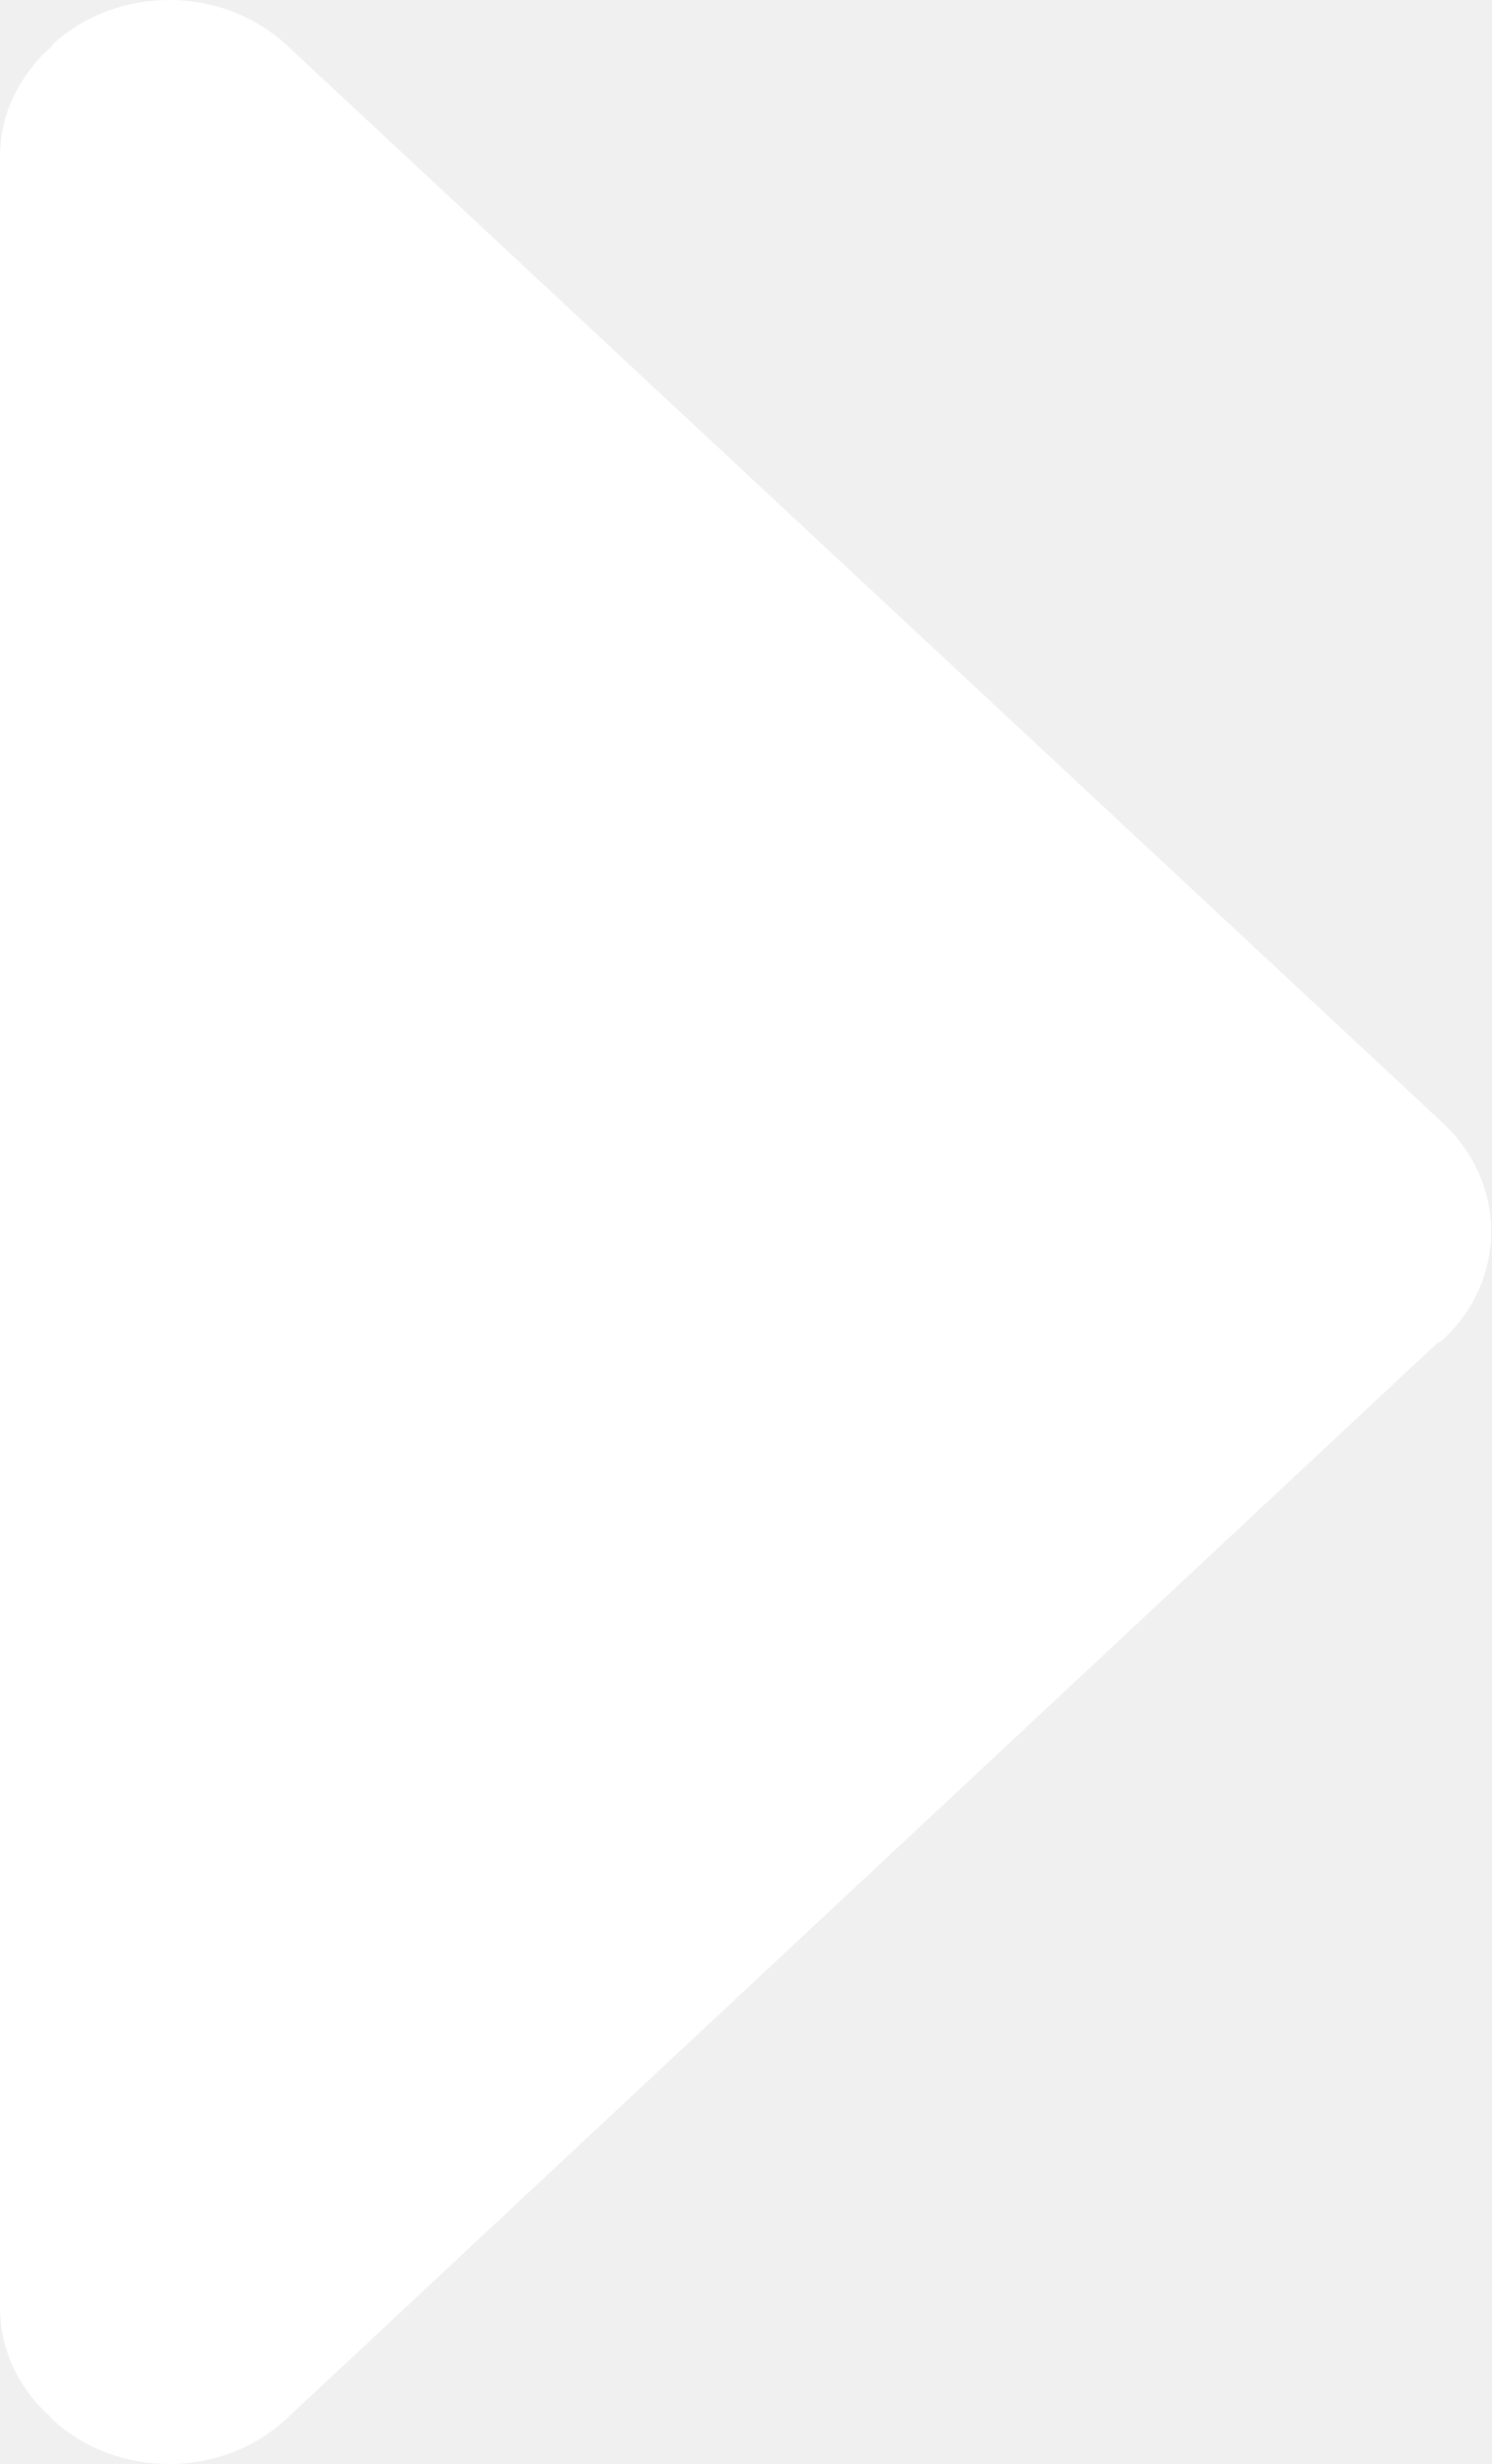
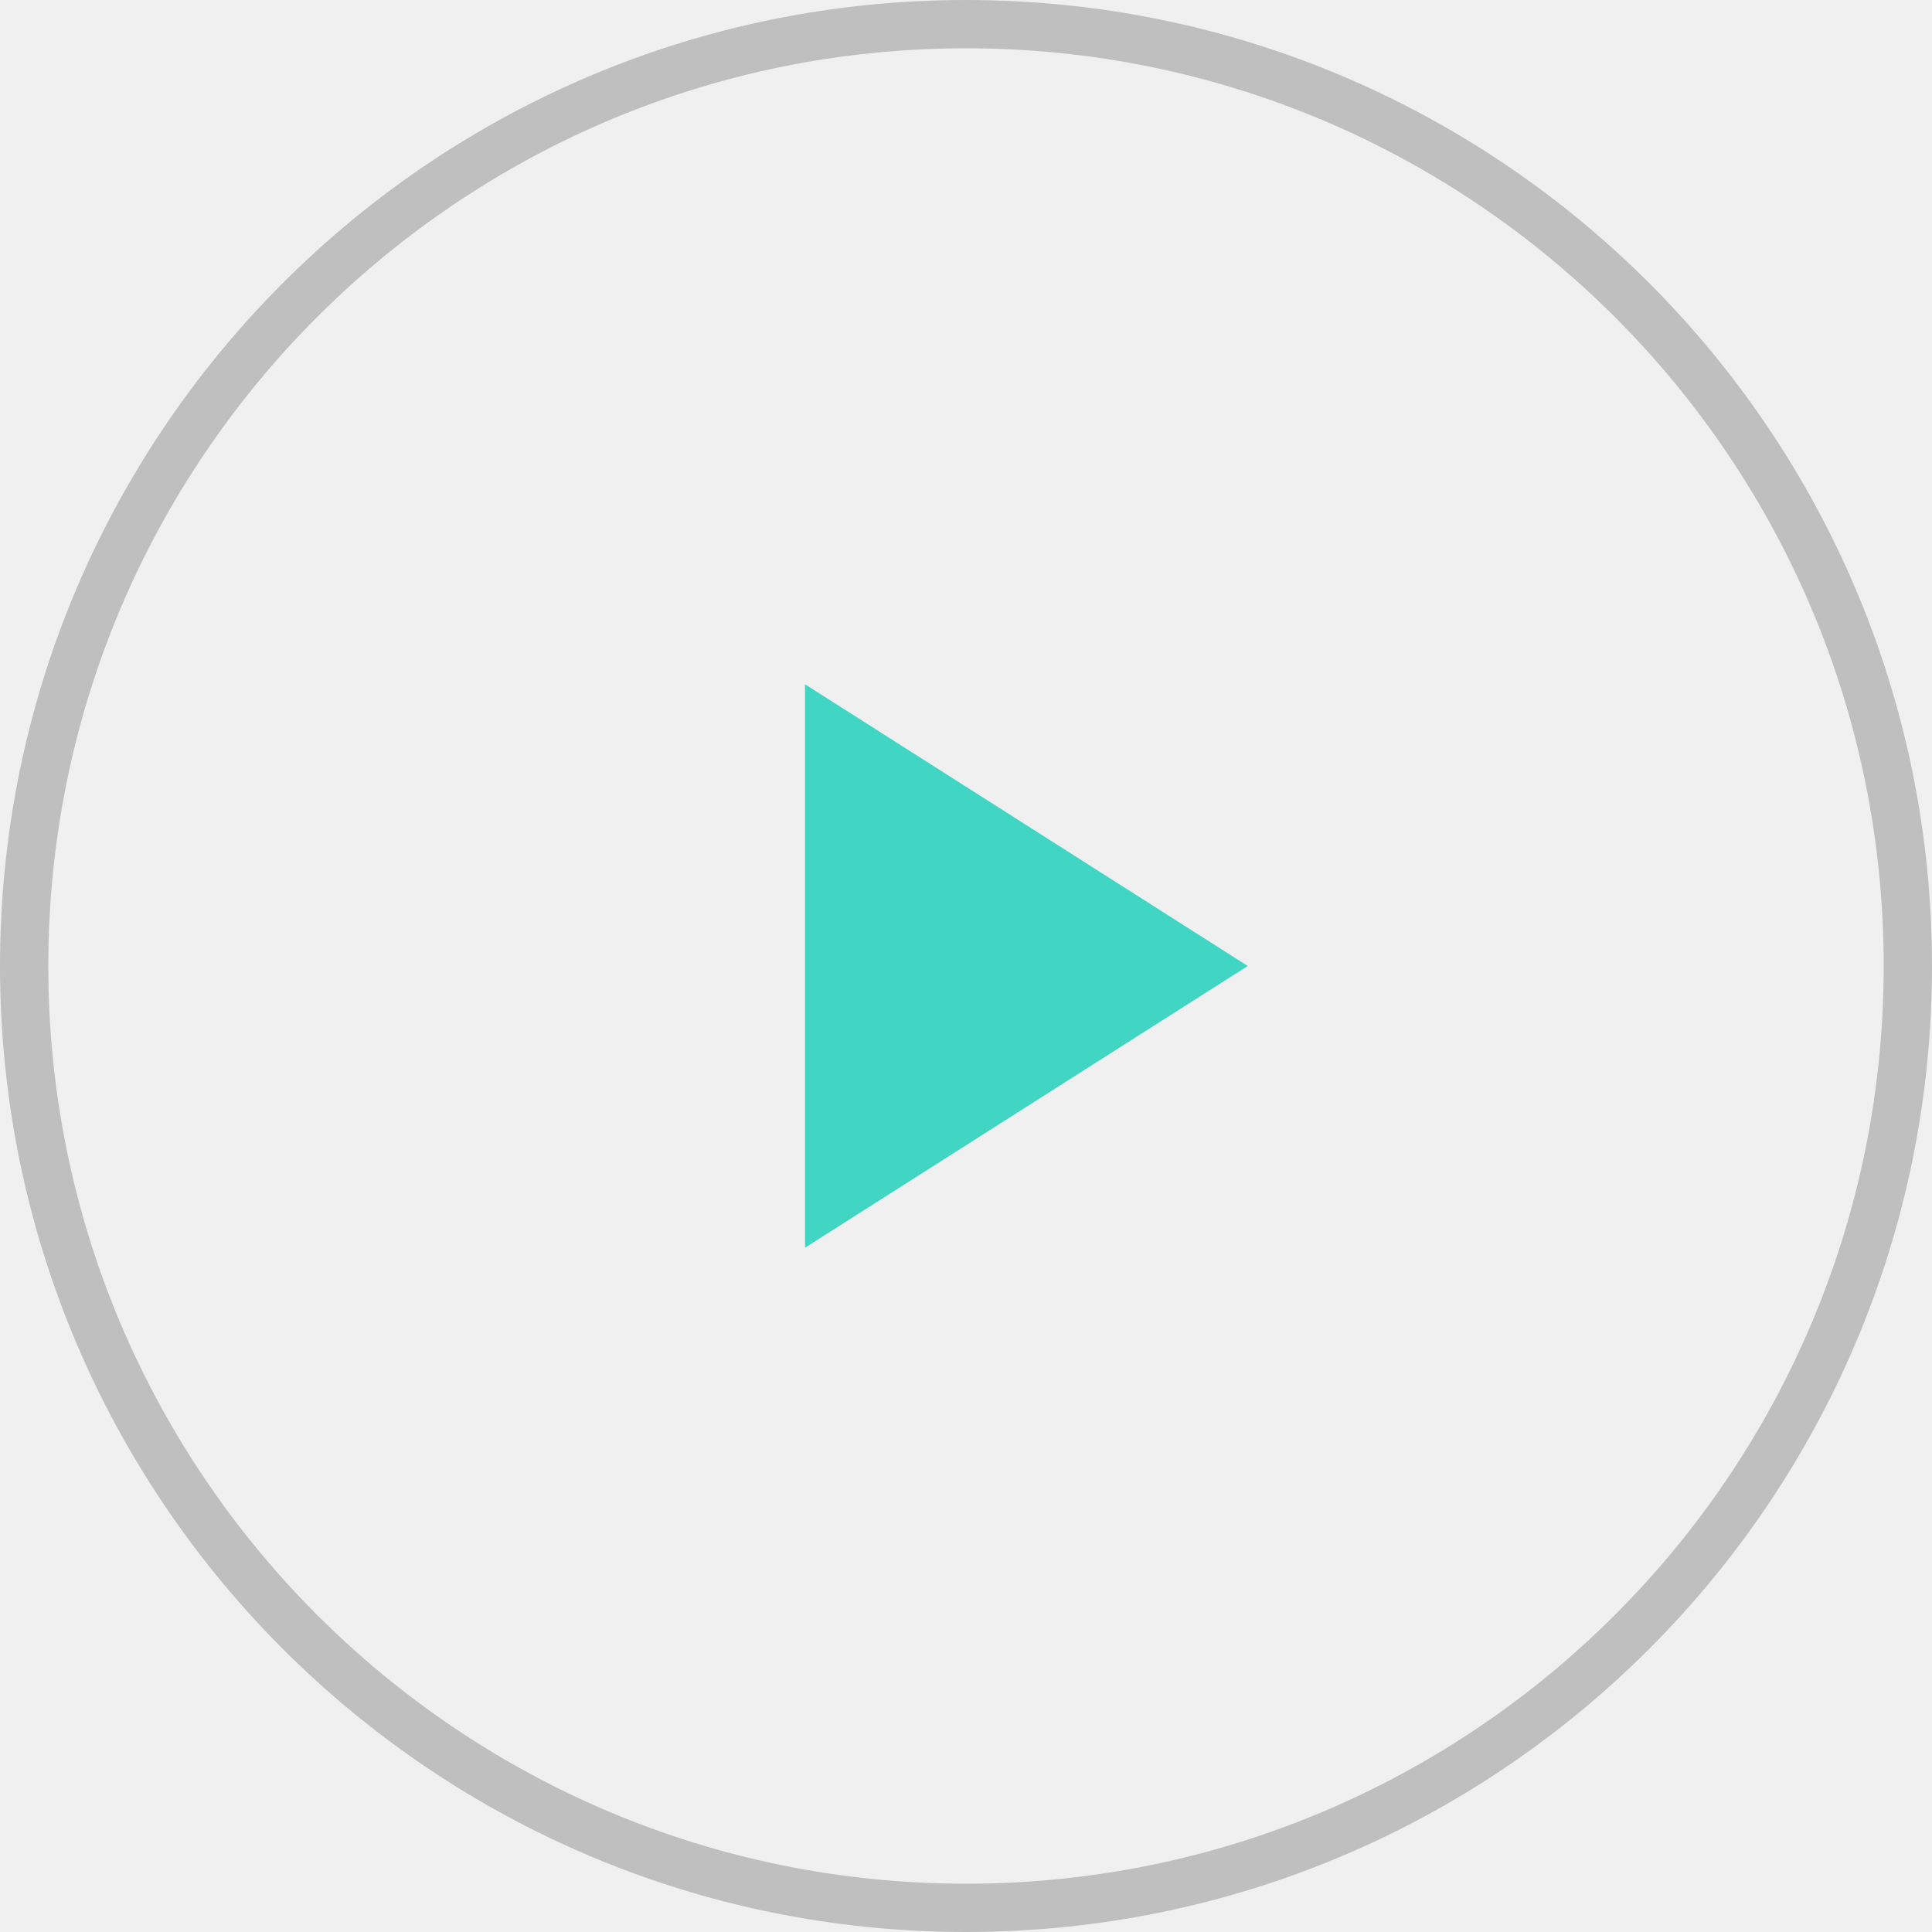
- <svg xmlns="http://www.w3.org/2000/svg" width="23" height="38" viewBox="0 0 23 38" fill="none">
-   <path d="M4.416 0.691L22.251 17.316C23.25 18.243 23.25 19.744 22.251 20.665C22.224 20.689 22.187 20.698 22.159 20.722L4.416 37.305C3.418 38.232 1.799 38.232 0.8 37.305C0.791 37.296 0.791 37.286 0.782 37.277C0.299 36.849 0 36.251 0 35.586V2.415C0 1.736 0.317 1.132 0.81 0.705L0.8 0.695C1.799 -0.231 3.418 -0.231 4.416 0.691Z" fill="white" />
+ <svg xmlns="http://www.w3.org/2000/svg" width="40" height="40" viewBox="0 0 40 40" fill="none">
+   <circle cx="20" cy="20" r="19.5" stroke="#4F4F4F" stroke-opacity="0.3" />
+   <g clip-path="url(#clip0_29_879)">
+     <path d="M16.667 14.167V25.833L25.834 20L16.667 14.167Z" fill="#41D5C3" />
+   </g>
+   <defs>
+     <clipPath id="clip0_29_879">
+       <rect width="20" height="20" fill="white" transform="translate(10 10)" />
+     </clipPath>
+   </defs>
</svg>
